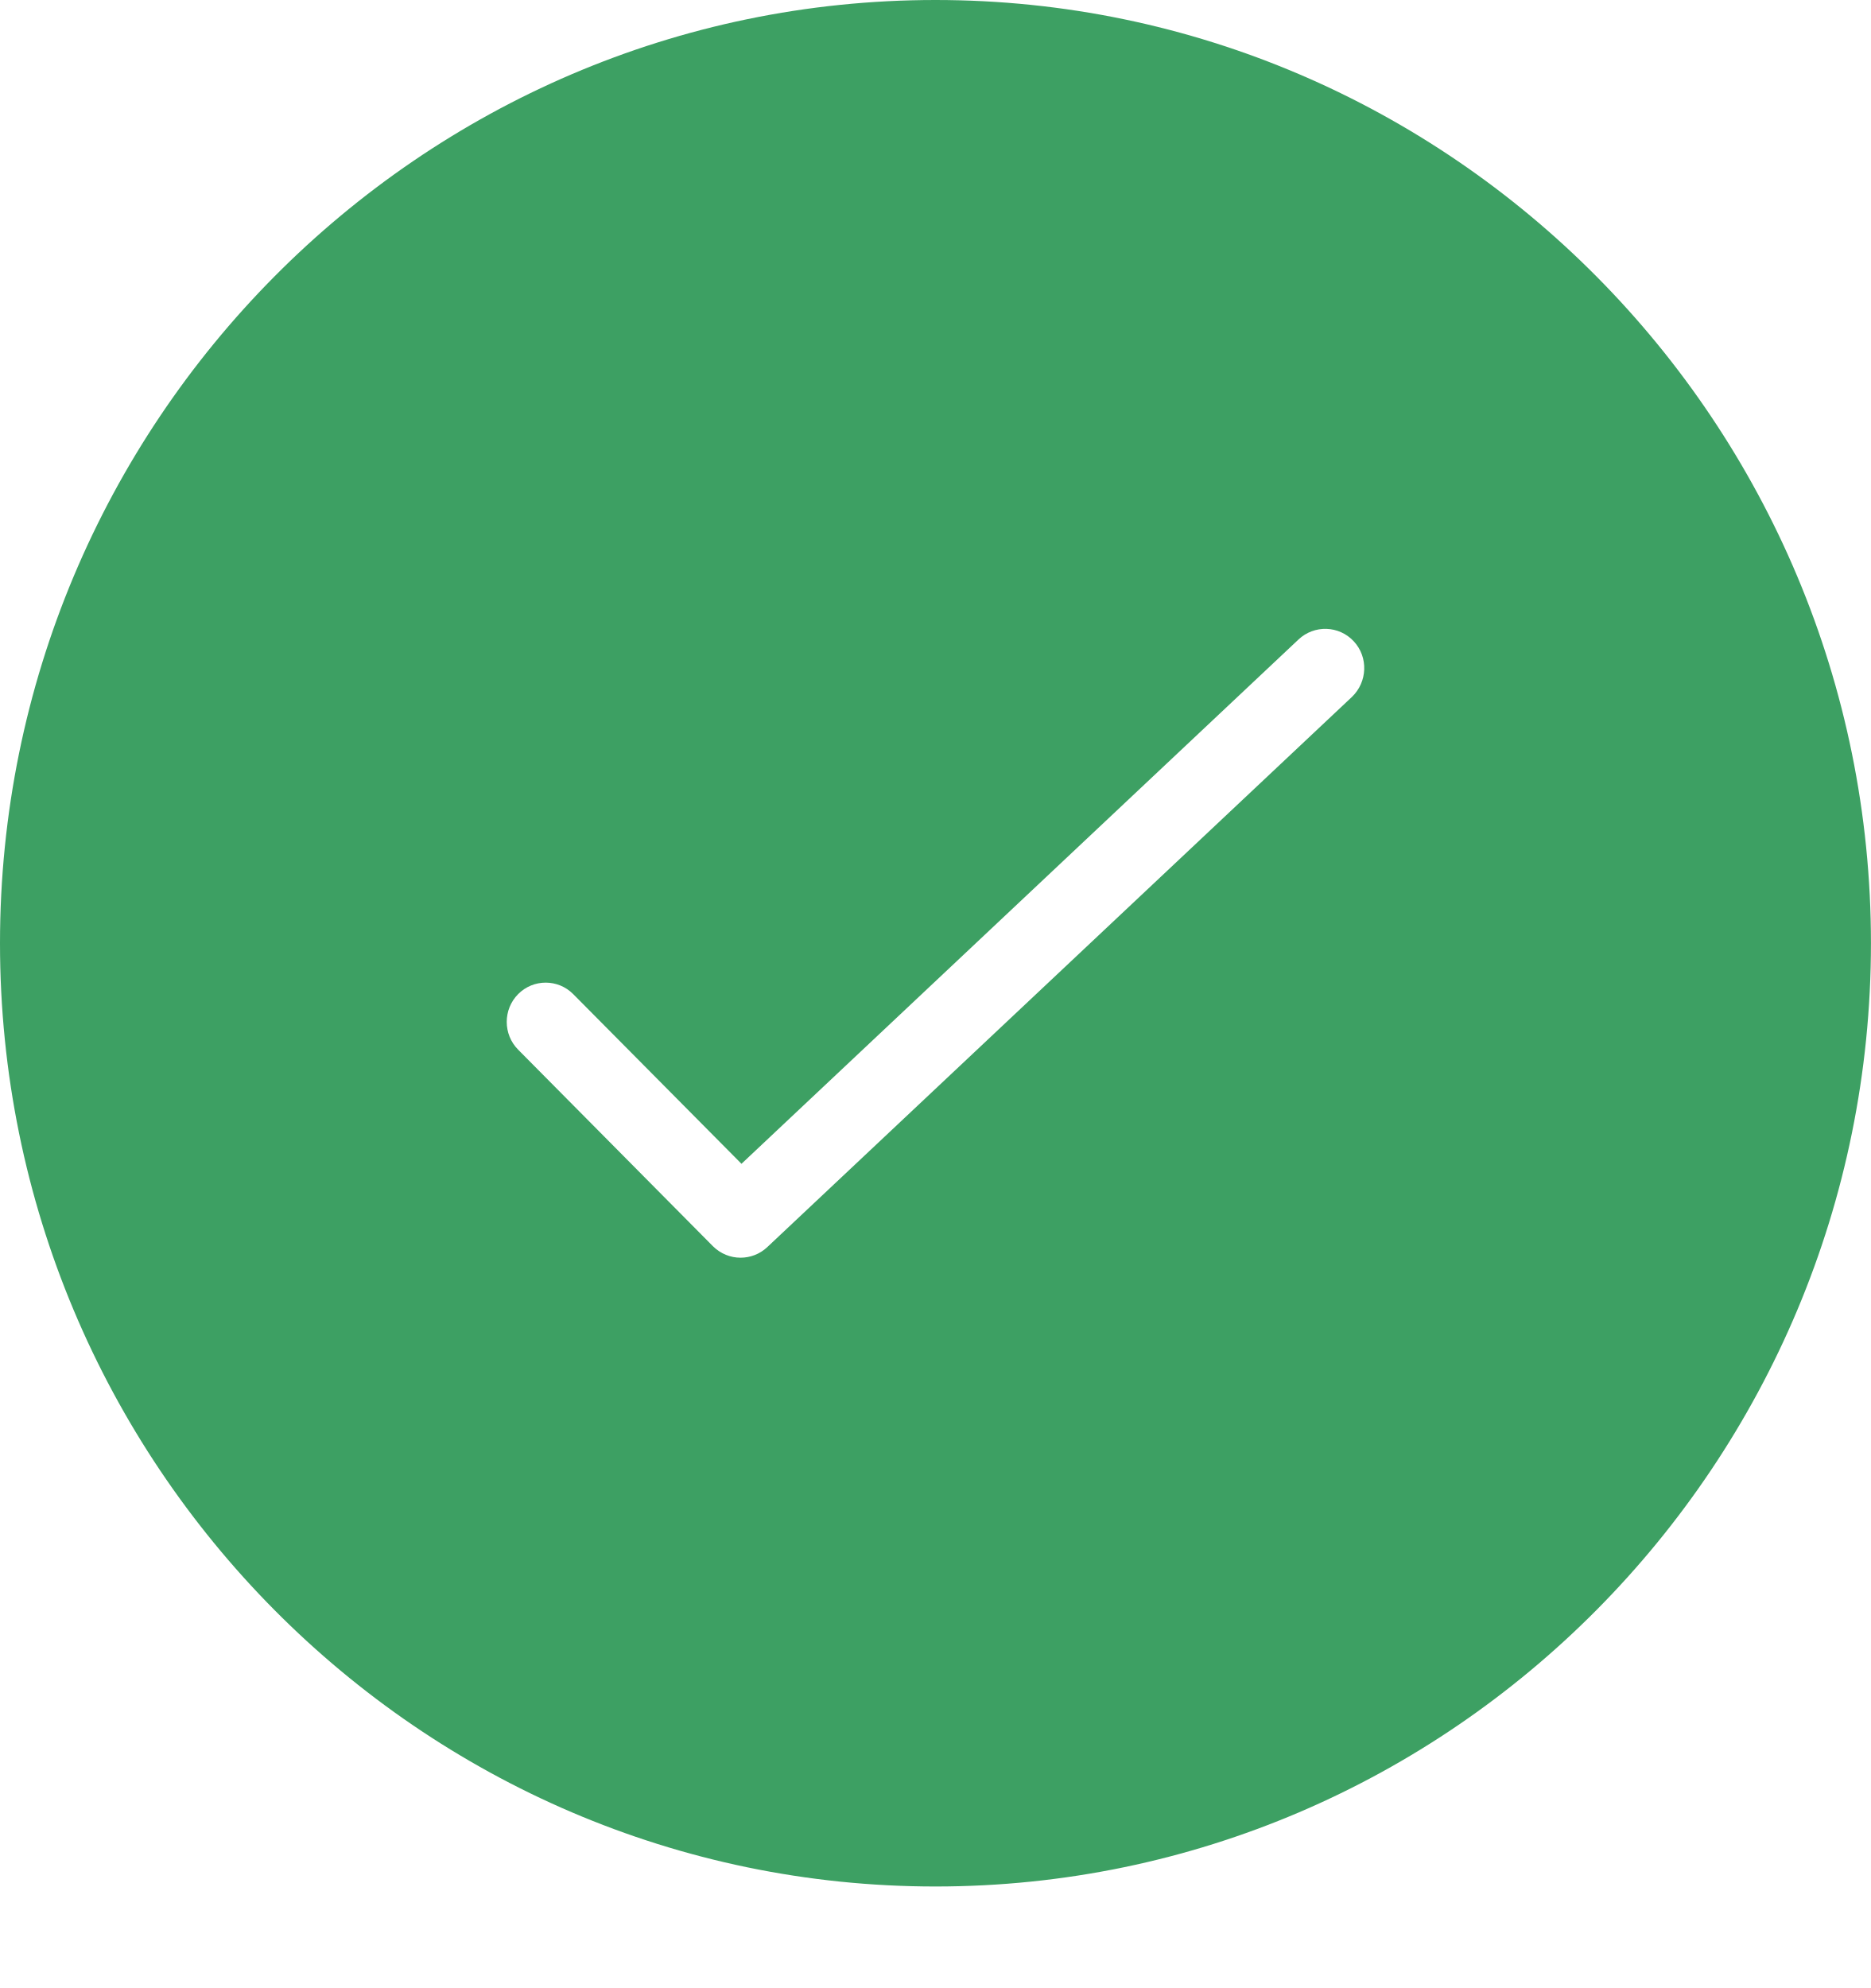
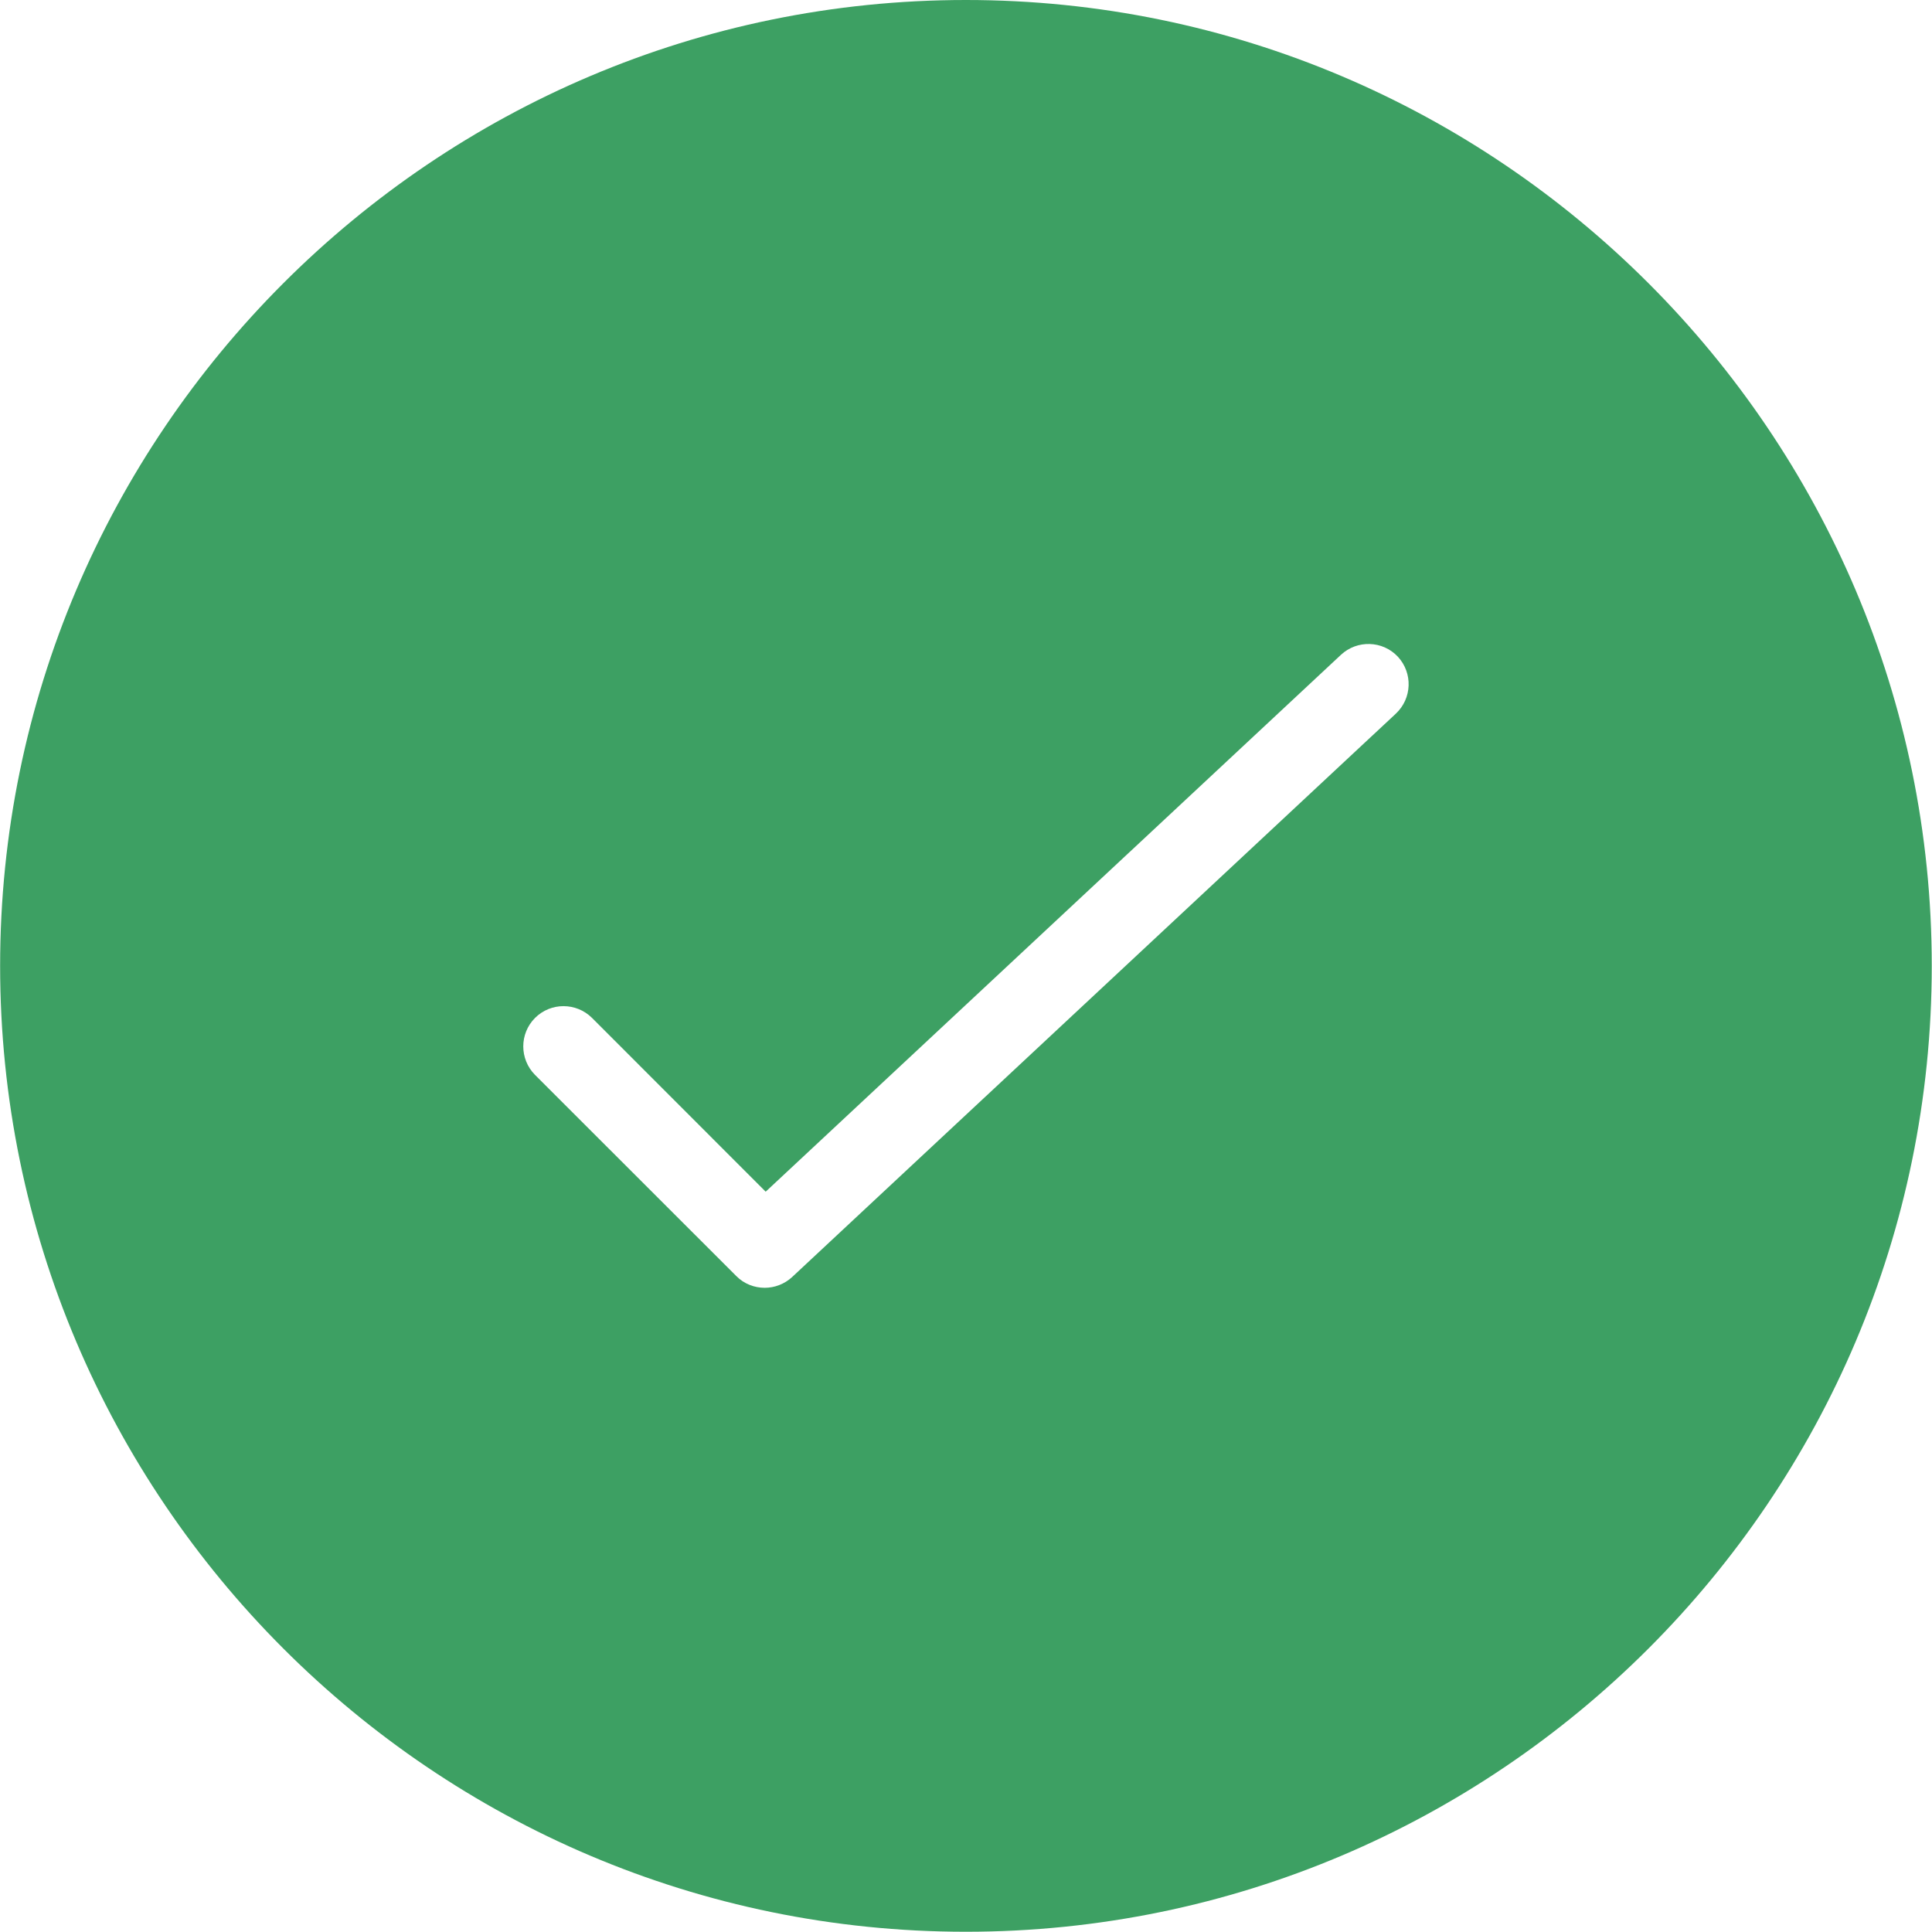
- <svg xmlns="http://www.w3.org/2000/svg" width="16px" height="17px" viewBox="0 0 16 17" version="1.1">
+ <svg xmlns="http://www.w3.org/2000/svg" width="16px" height="16px" viewBox="0 0 16 16" version="1.1">
  <defs />
-   <g id="PDF" stroke="none" stroke-width="1" fill="none" fill-rule="evenodd">
-     <g id="A4-Copy-17" transform="translate(-46, -198)" fill="#3DA063">
-       <g id="check-circle-2-copy" transform="translate(46, 198)">
-         <g id="Filled_Version">
-           <path d="M8,0 C3.589,0 0,3.619 0,8.066 C0,12.513 3.589,16.132 8,16.132 C12.411,16.132 16,12.513 16,8.066 C16,3.619 12.411,0 8,0 Z M11.561,5.96 L6.561,10.665 C6.497,10.725 6.415,10.755 6.333,10.755 C6.247,10.755 6.163,10.722 6.097,10.657 L4.431,8.976 C4.301,8.845 4.301,8.632 4.431,8.501 C4.561,8.37 4.772,8.37 4.902,8.501 L6.341,9.952 L11.105,5.468 C11.239,5.342 11.451,5.348 11.577,5.484 C11.703,5.619 11.695,5.832 11.561,5.96 Z" id="Shape" />
-         </g>
+   <g id="Visning-Sykmeldt" stroke="none" stroke-width="1" fill="none" fill-rule="evenodd">
+     <g id="Check_green_outlined-Copy" fill="#3DA063">
+       <g id="Fill-11-Copy-3">
+         <path d="M11.56,5.91 L6.56,10.576 C6.496,10.635 6.414,10.665 6.333,10.665 C6.248,10.665 6.162,10.633 6.098,10.568 L4.431,8.902 C4.301,8.771 4.301,8.56 4.431,8.43 C4.561,8.3 4.772,8.3 4.903,8.43 L6.341,9.869 L11.105,5.423 C11.239,5.298 11.45,5.304 11.576,5.438 C11.702,5.574 11.694,5.784 11.56,5.91 M7.999,0 C3.589,0 0.001,3.589 0.001,7.999 C0.001,12.409 3.589,15.998 7.999,15.998 C12.409,15.998 15.998,12.409 15.998,7.999 C15.998,3.589 12.409,0 7.999,0" id="Fill-11" />
      </g>
    </g>
  </g>
</svg>
